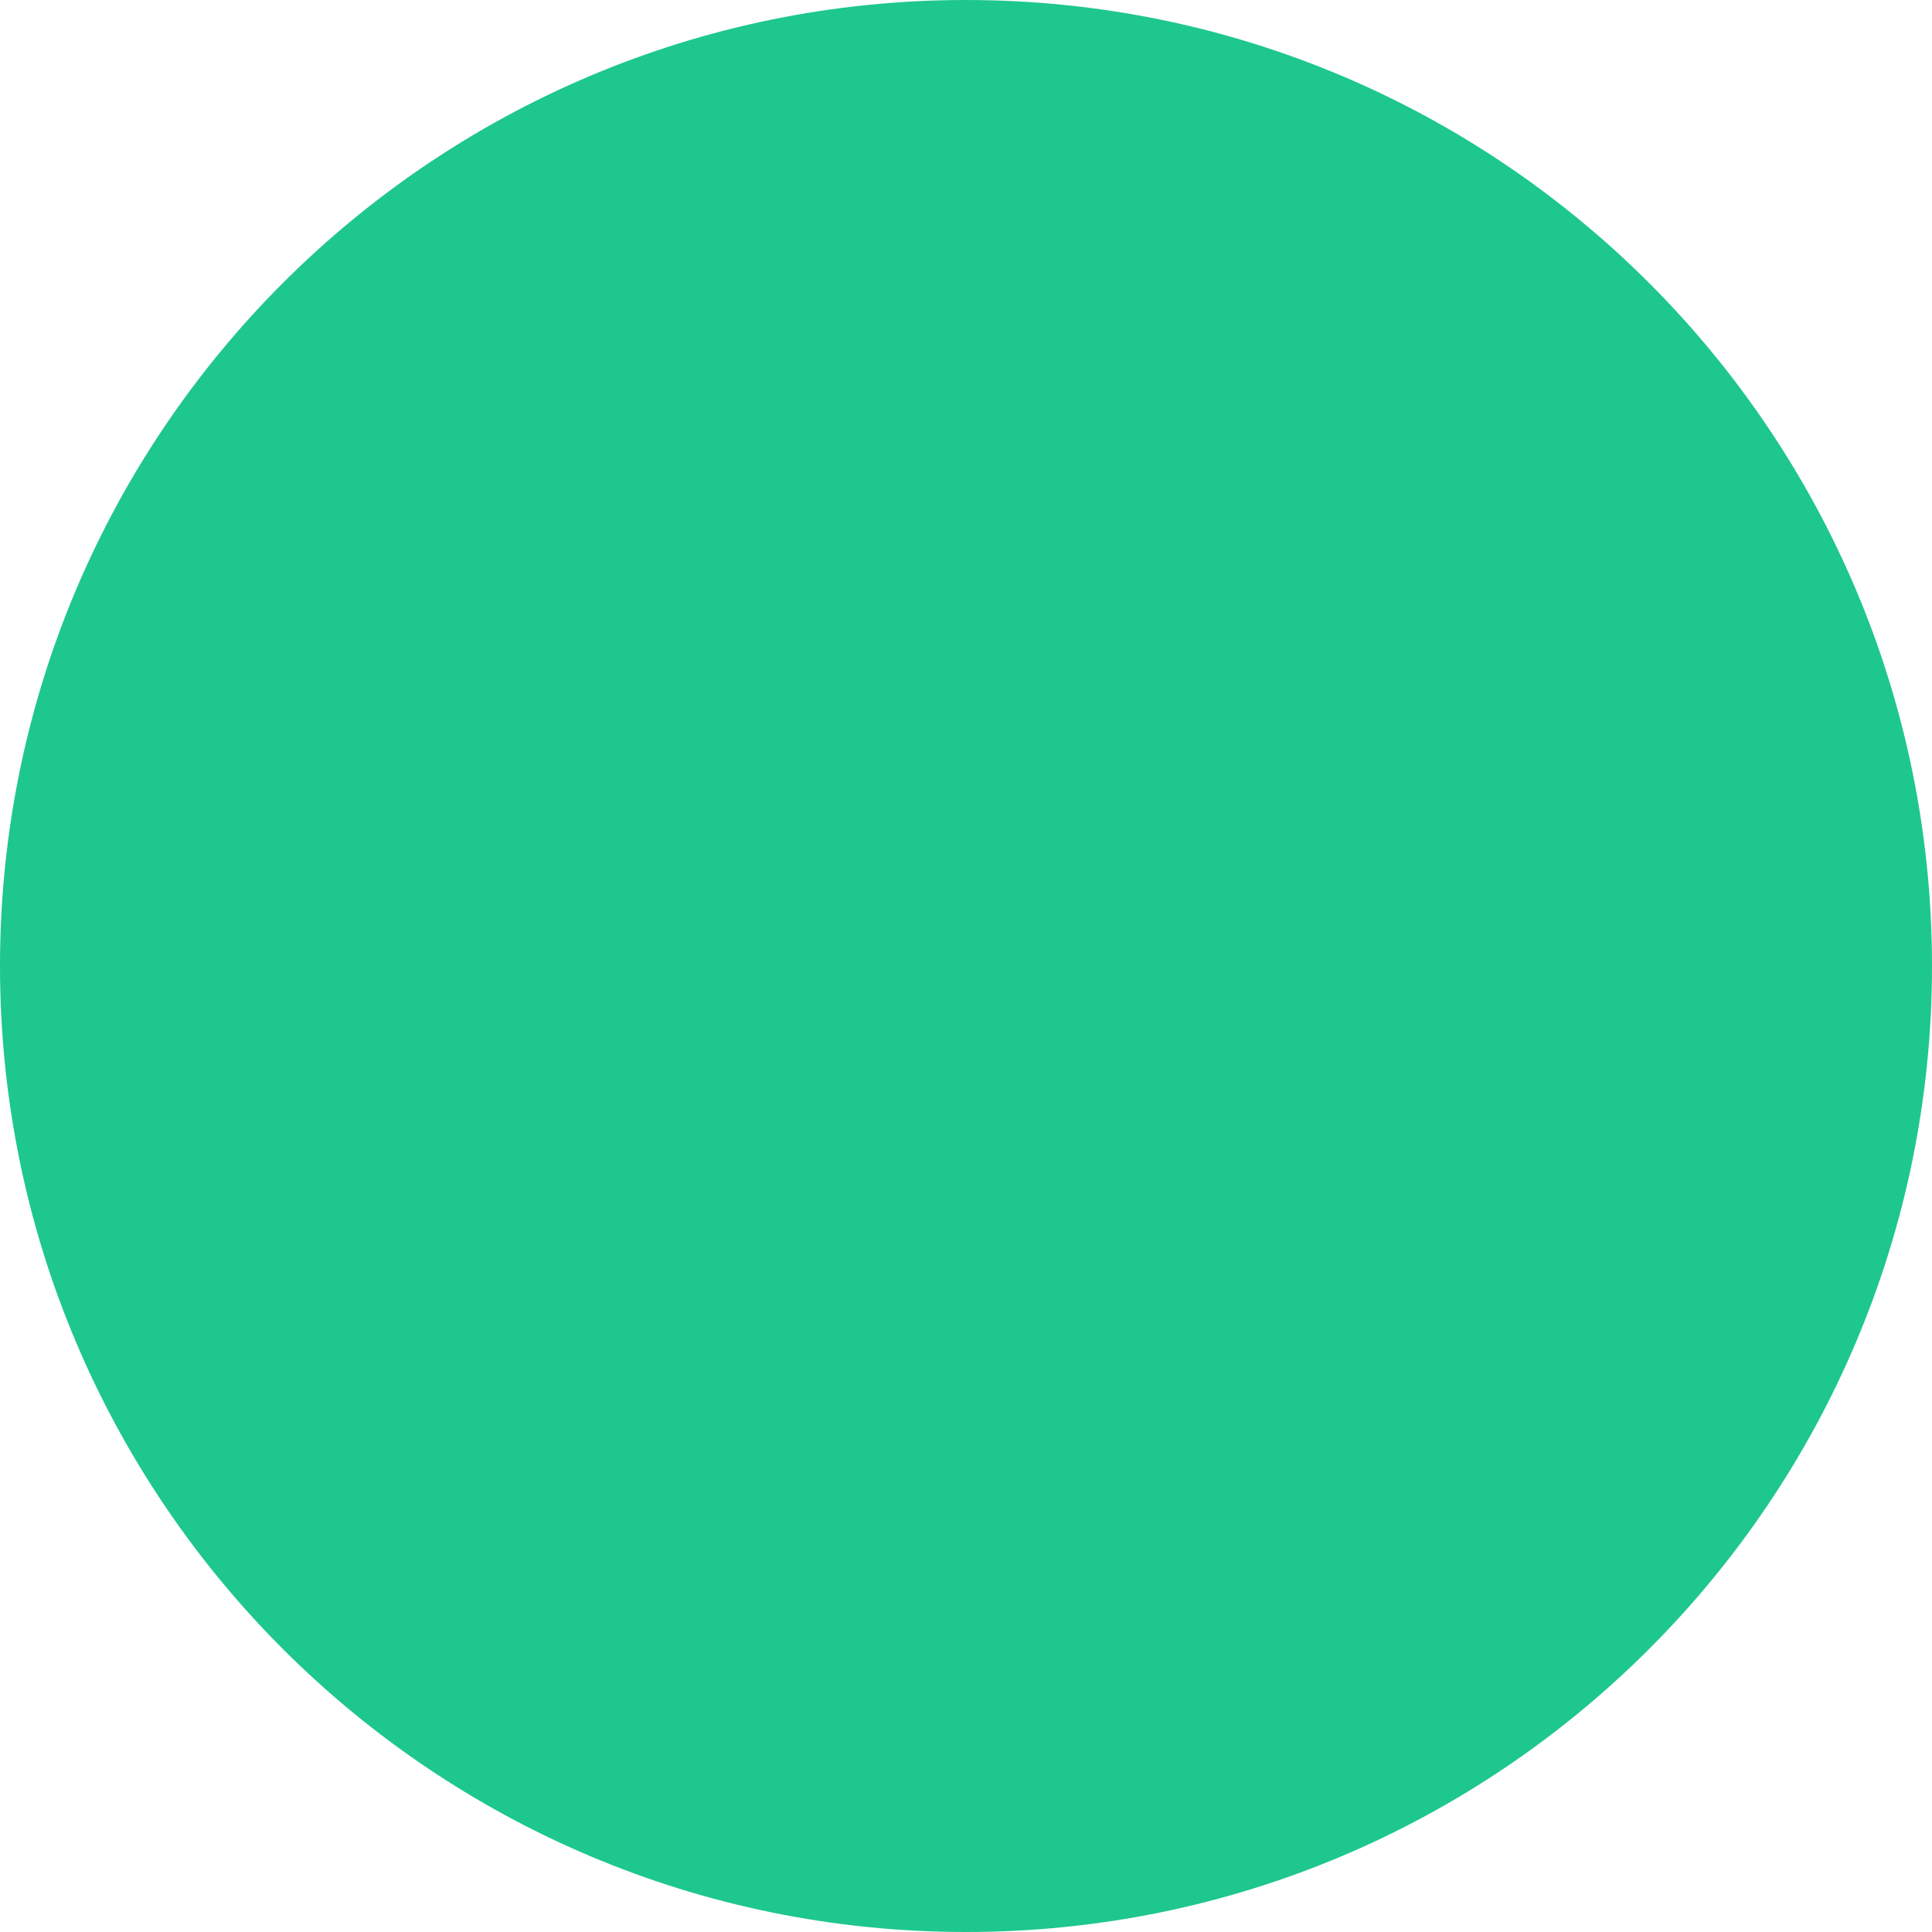
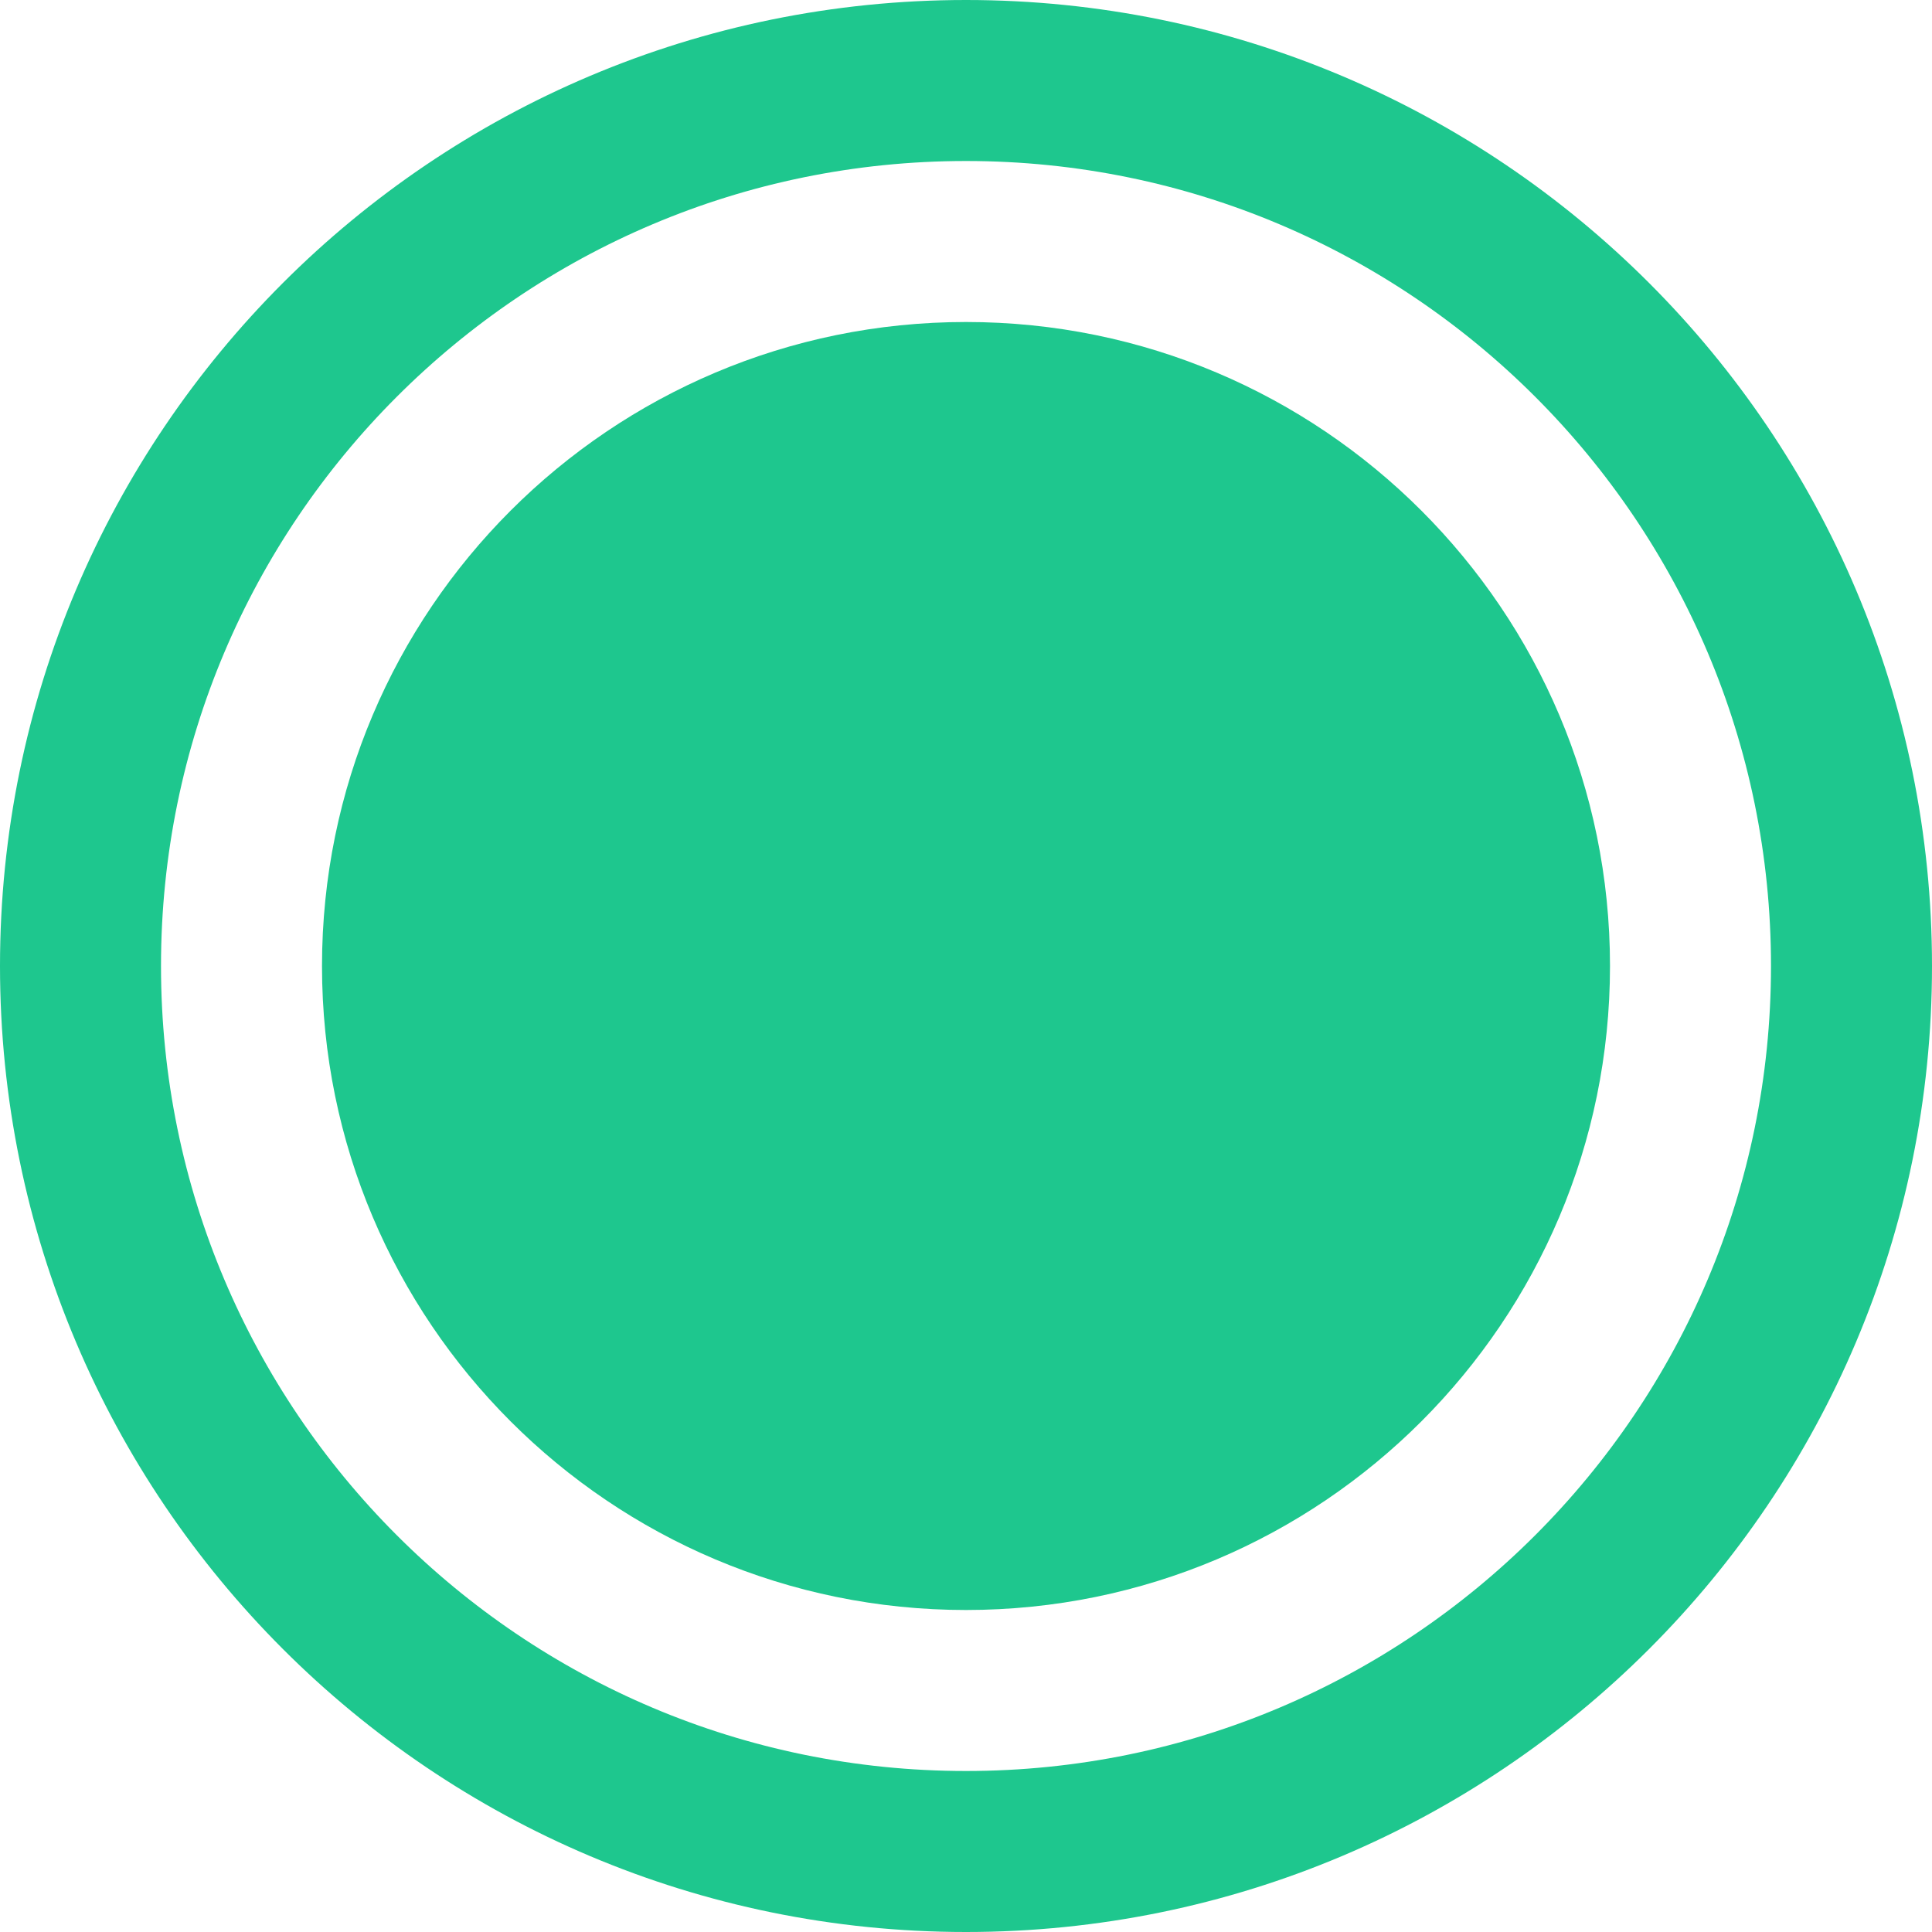
<svg xmlns="http://www.w3.org/2000/svg" width="12px" height="12px" viewBox="0 0 12 12" version="1.1">
  <g id="Page-1" stroke="none" stroke-width="1" fill="none" fill-rule="evenodd">
-     <g id="TOOLTIPS-REGISTRATION-v0_2-(Desktop)" transform="translate(-351, -602)" fill="#1FC78E" stroke="#1EC78E">
-       <g id="Group-84" transform="translate(327, 15)">
-         <circle id="Oval" cx="30" cy="593" r="5.5" />
+     <g id="TOOLTIPS-REGISTRATION-v0_2-(Tablet)" transform="translate(-223, -730)">
+       <g id="Group-87" transform="translate(199, 143)">
+         <g id="Group-2" transform="translate(24, 587)">
+           <circle id="Oval" stroke="#1EC78E" cx="6" cy="6" r="5.5" />
+           <circle id="Oval-Copy" fill="#1EC78E" cx="6" cy="6" r="4" />
+         </g>
      </g>
    </g>
  </g>
</svg>
